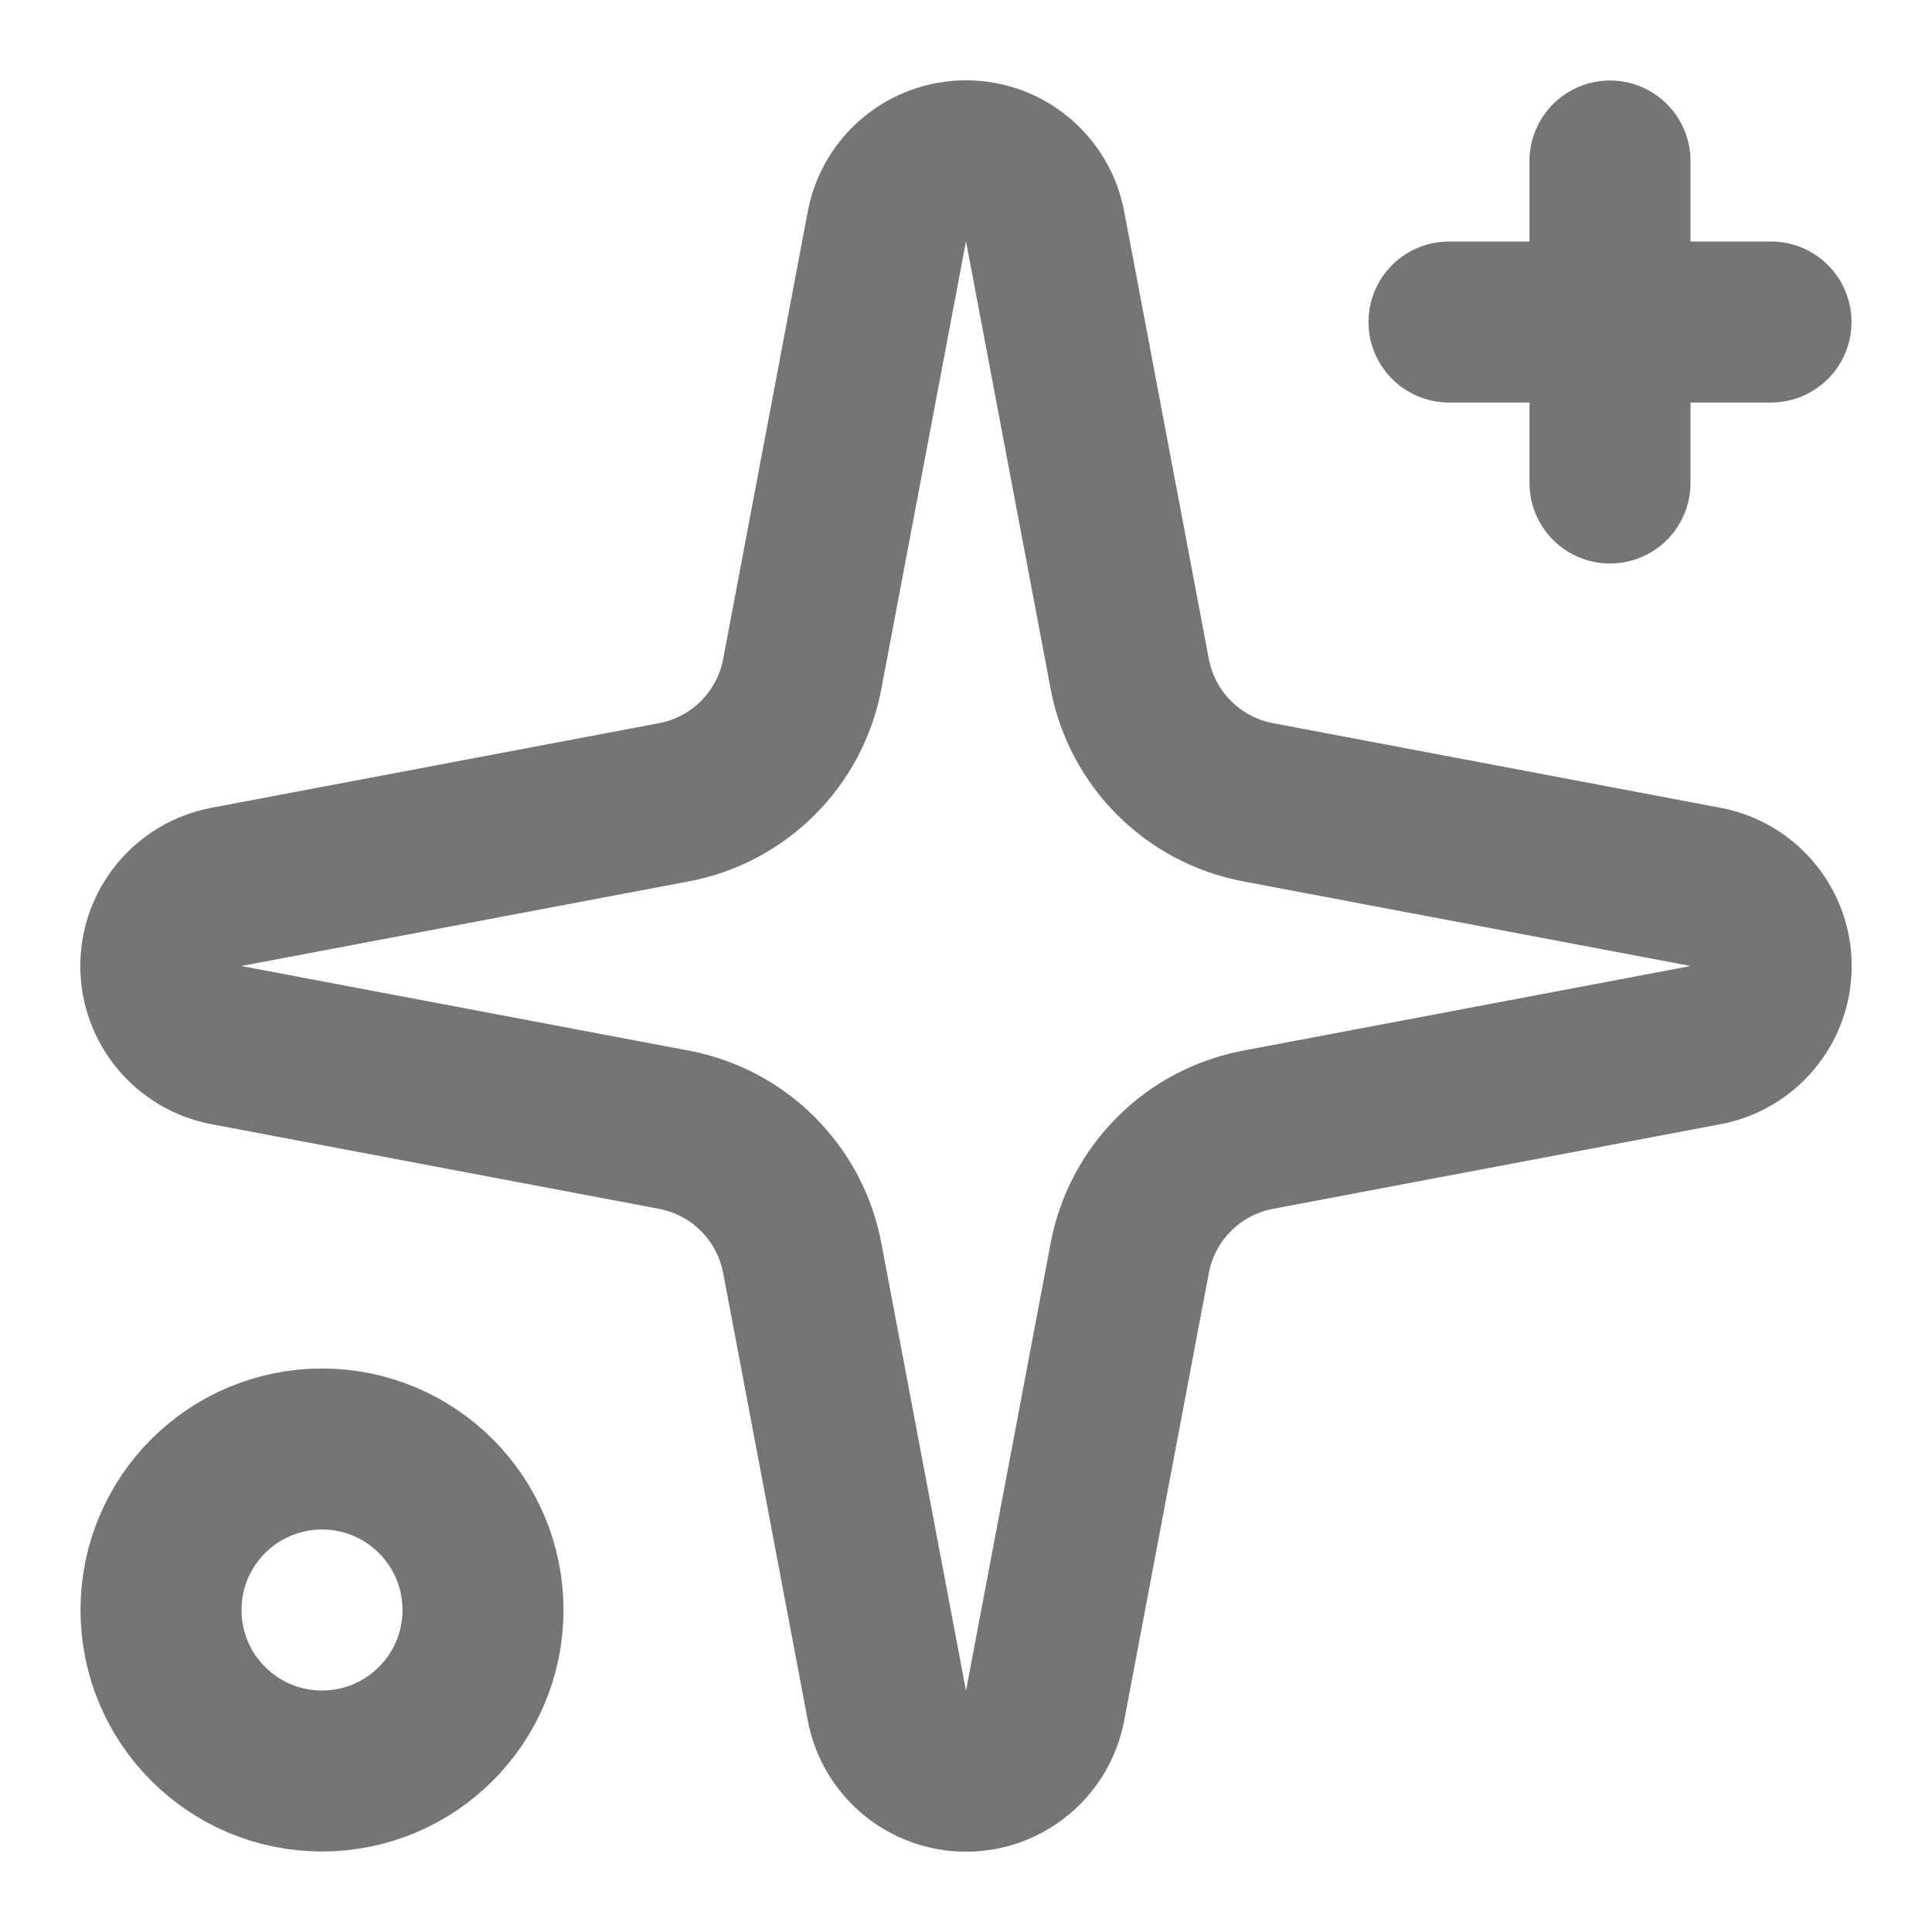
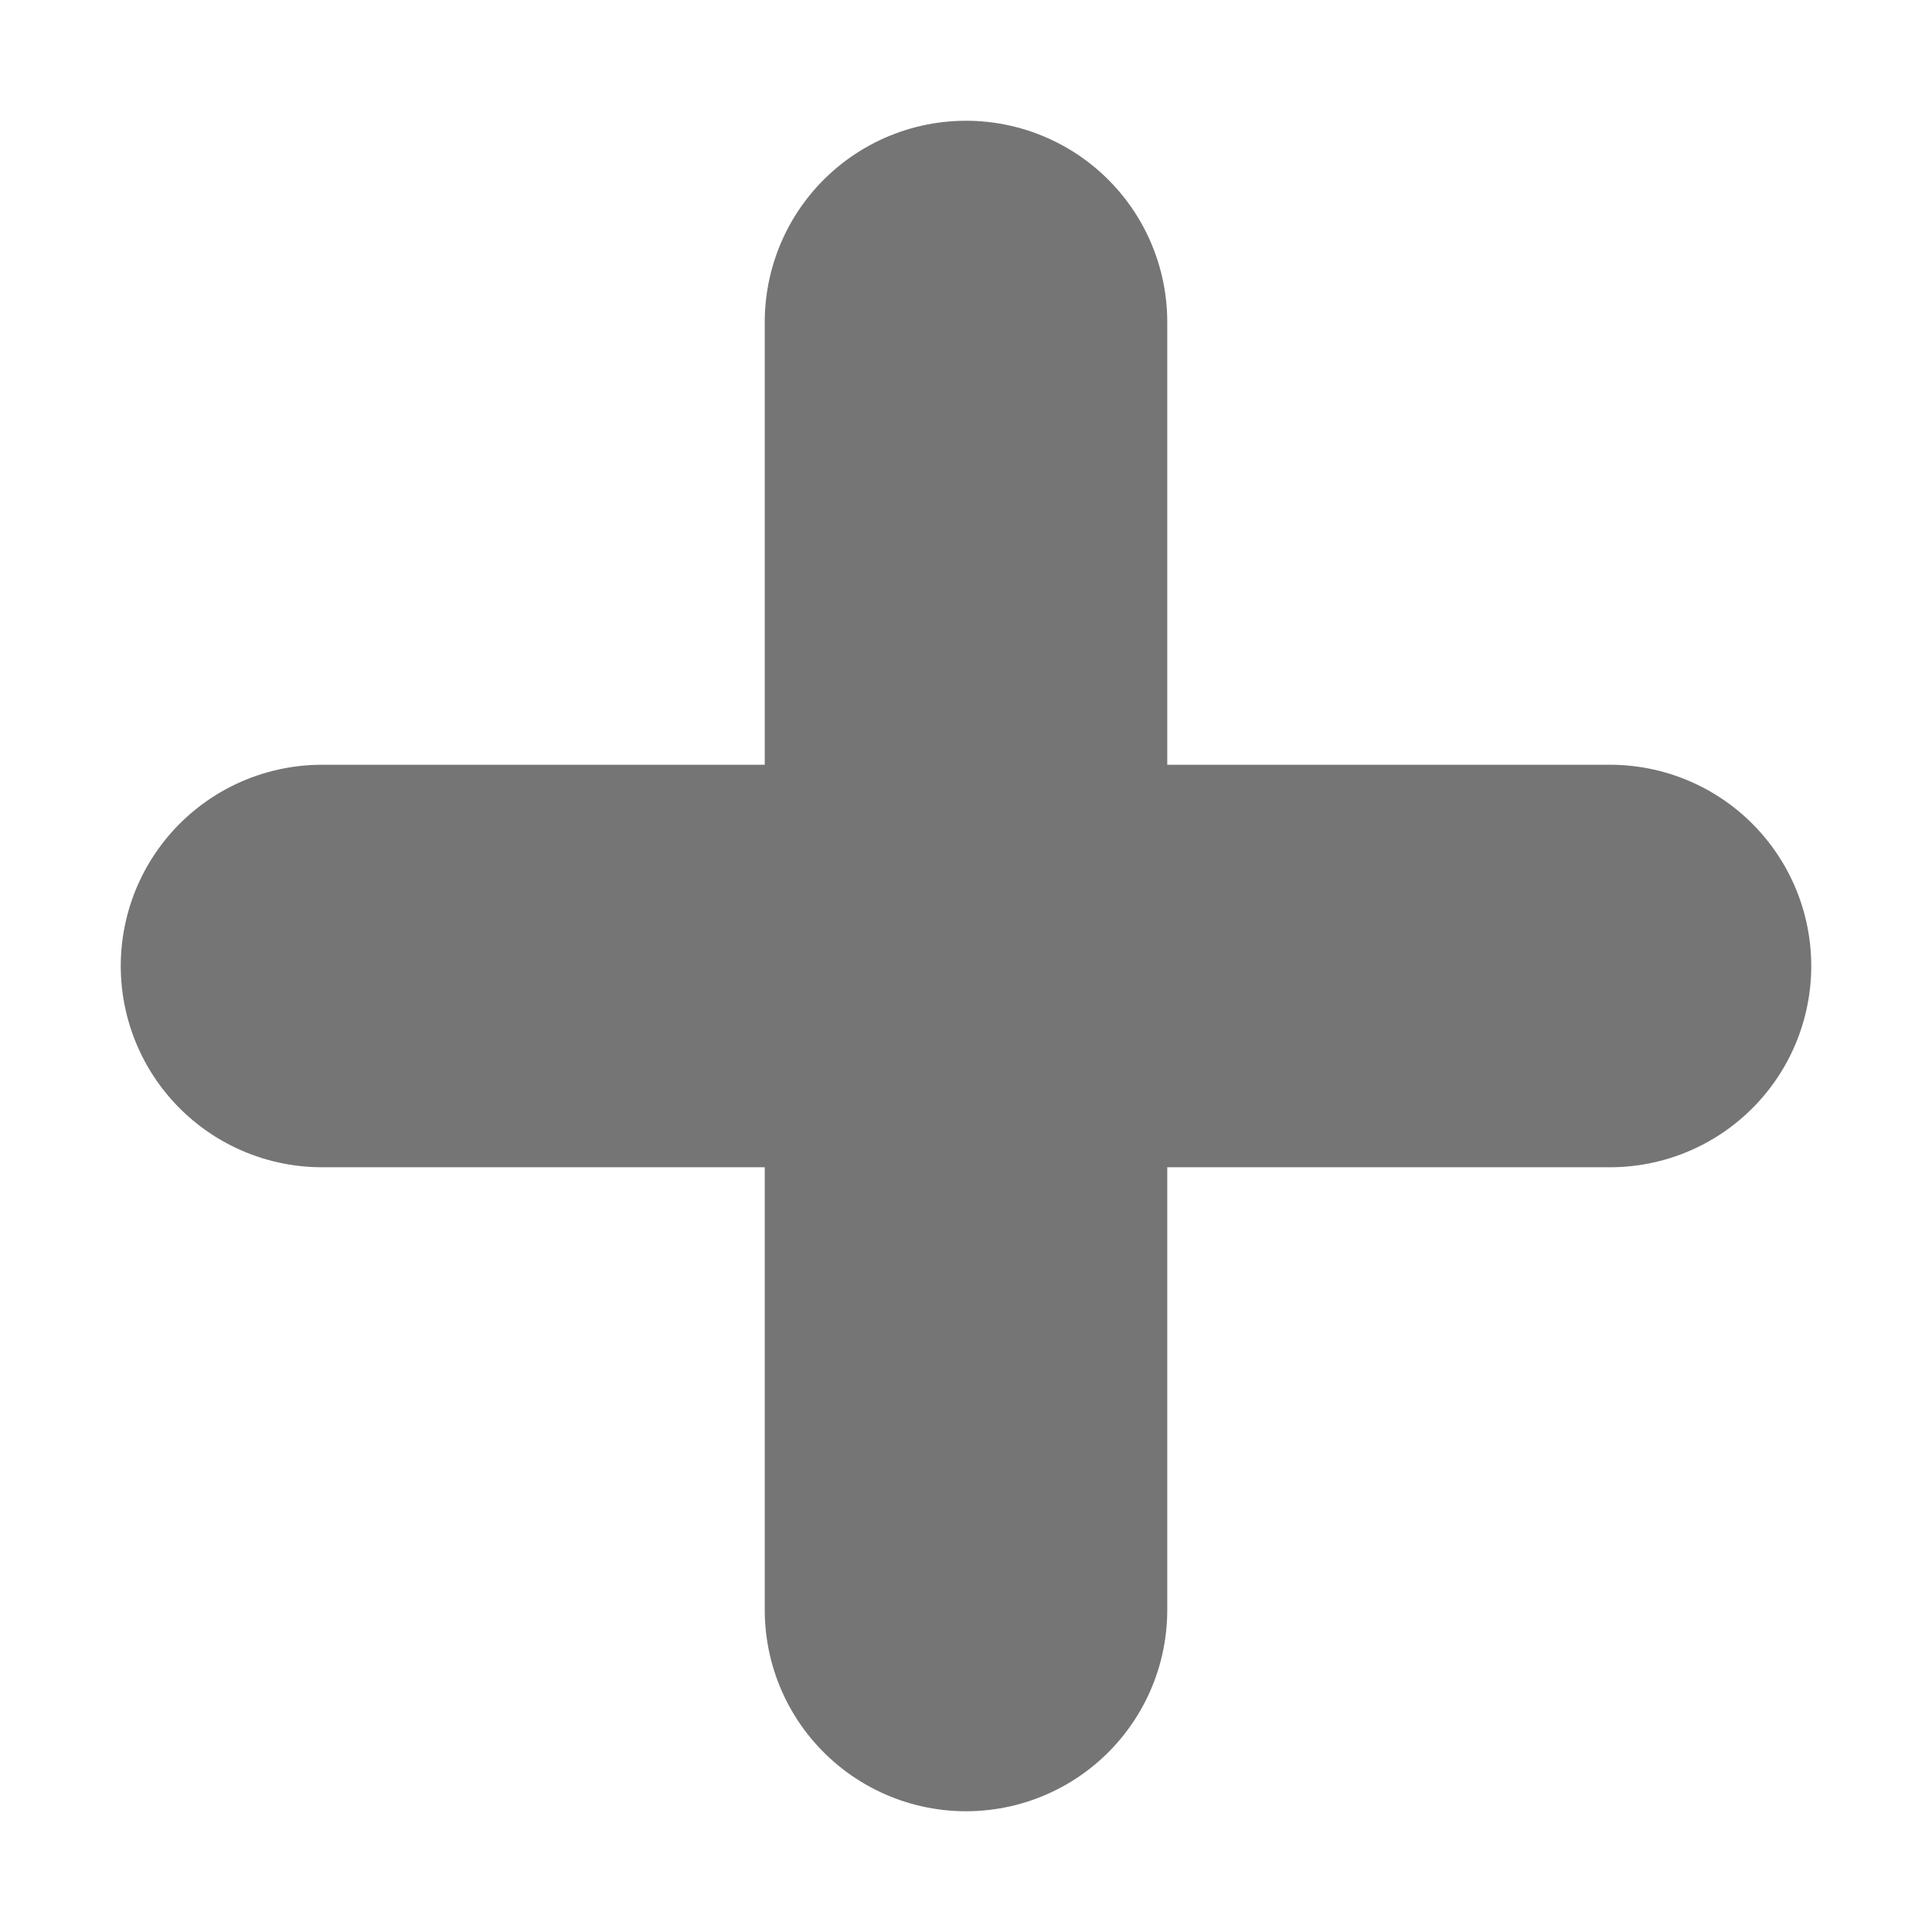
- <svg xmlns="http://www.w3.org/2000/svg" width="24" height="24" viewBox="0 0 24 24" fill="none" stroke="#757575" stroke-width="2" stroke-linecap="round" stroke-linejoin="round" class="lucide lucide-sparkles">
-   <path d="M11.017 2.814a1 1 0 0 1 1.966 0l1.051 5.558a2 2 0 0 0 1.594 1.594l5.558 1.051a1 1 0 0 1 0 1.966l-5.558 1.051a2 2 0 0 0-1.594 1.594l-1.051 5.558a1 1 0 0 1-1.966 0l-1.051-5.558a2 2 0 0 0-1.594-1.594l-5.558-1.051a1 1 0 0 1 0-1.966l5.558-1.051a2 2 0 0 0 1.594-1.594z" />
-   <path d="M20 2v4" />
-   <path d="M22 4h-4" />
-   <circle cx="4" cy="20" r="2" />
+ <svg xmlns="http://www.w3.org/2000/svg" width="24" height="24" viewBox="0 0 24 24" fill="none" stroke="#757575" stroke-width="5" stroke-linecap="round" stroke-linejoin="round">
+   <line x1="12" y1="4" x2="12" y2="20" />
+   <line x1="4" y1="12" x2="20" y2="12" />
</svg>
